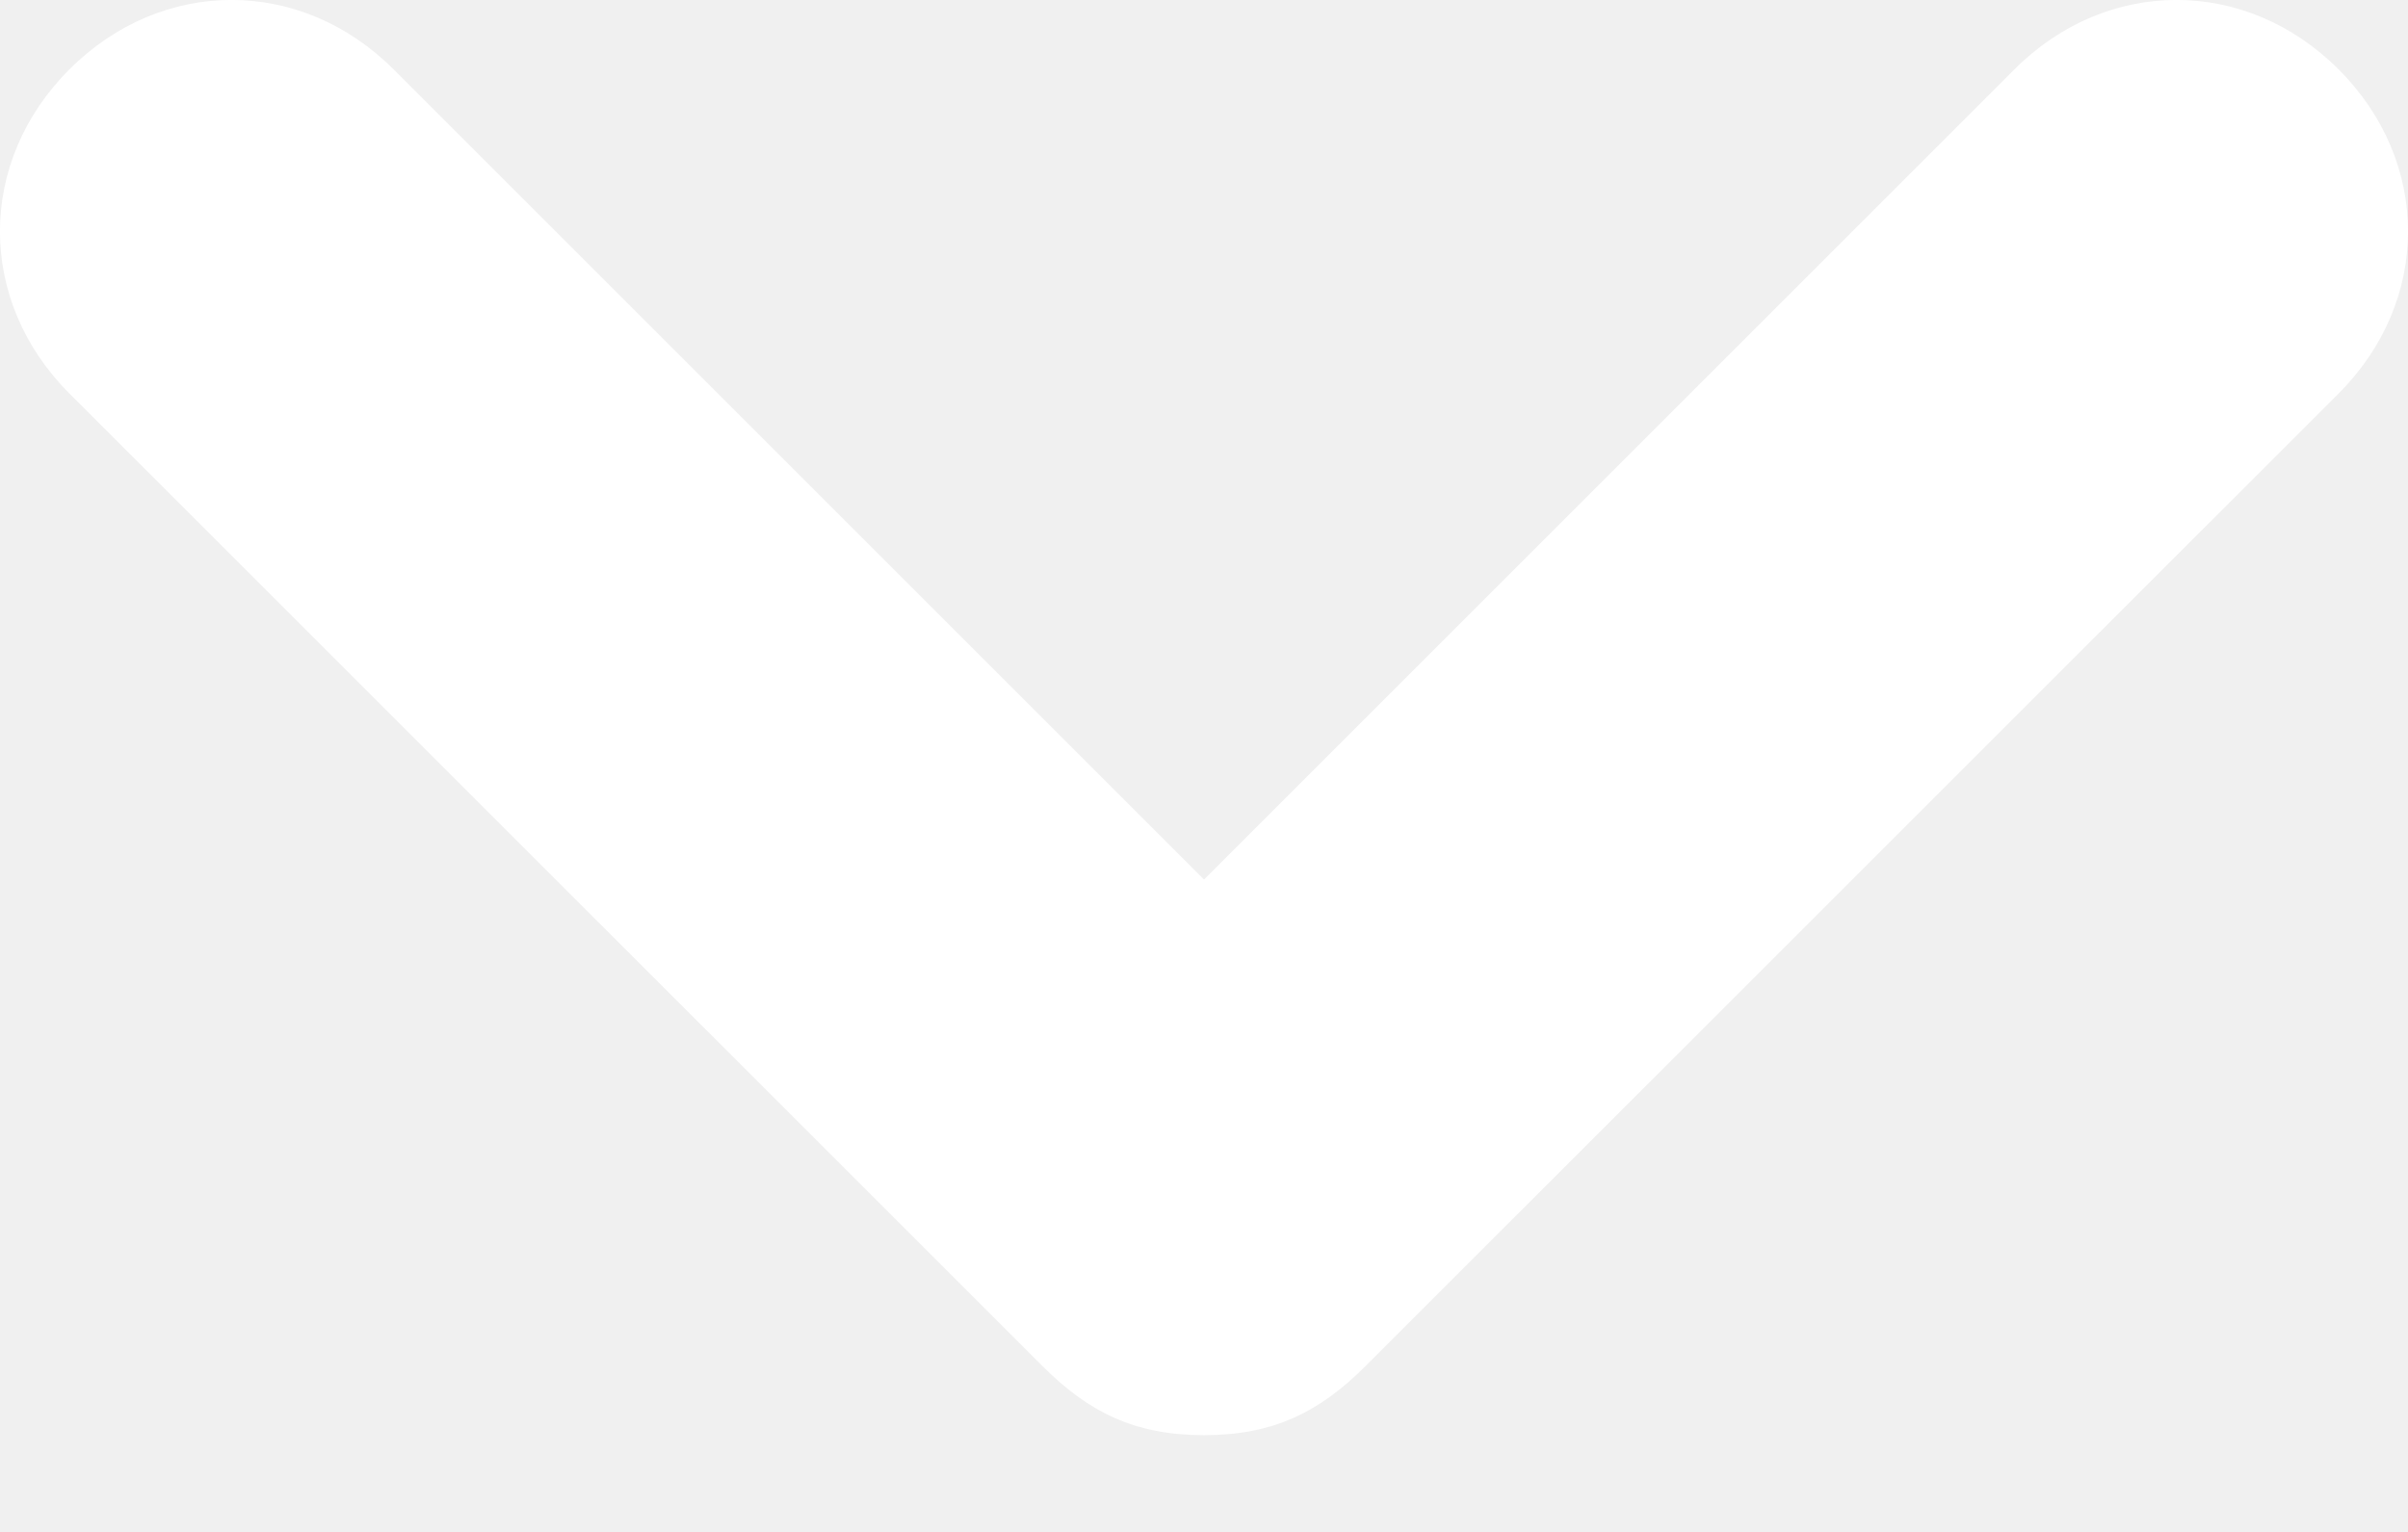
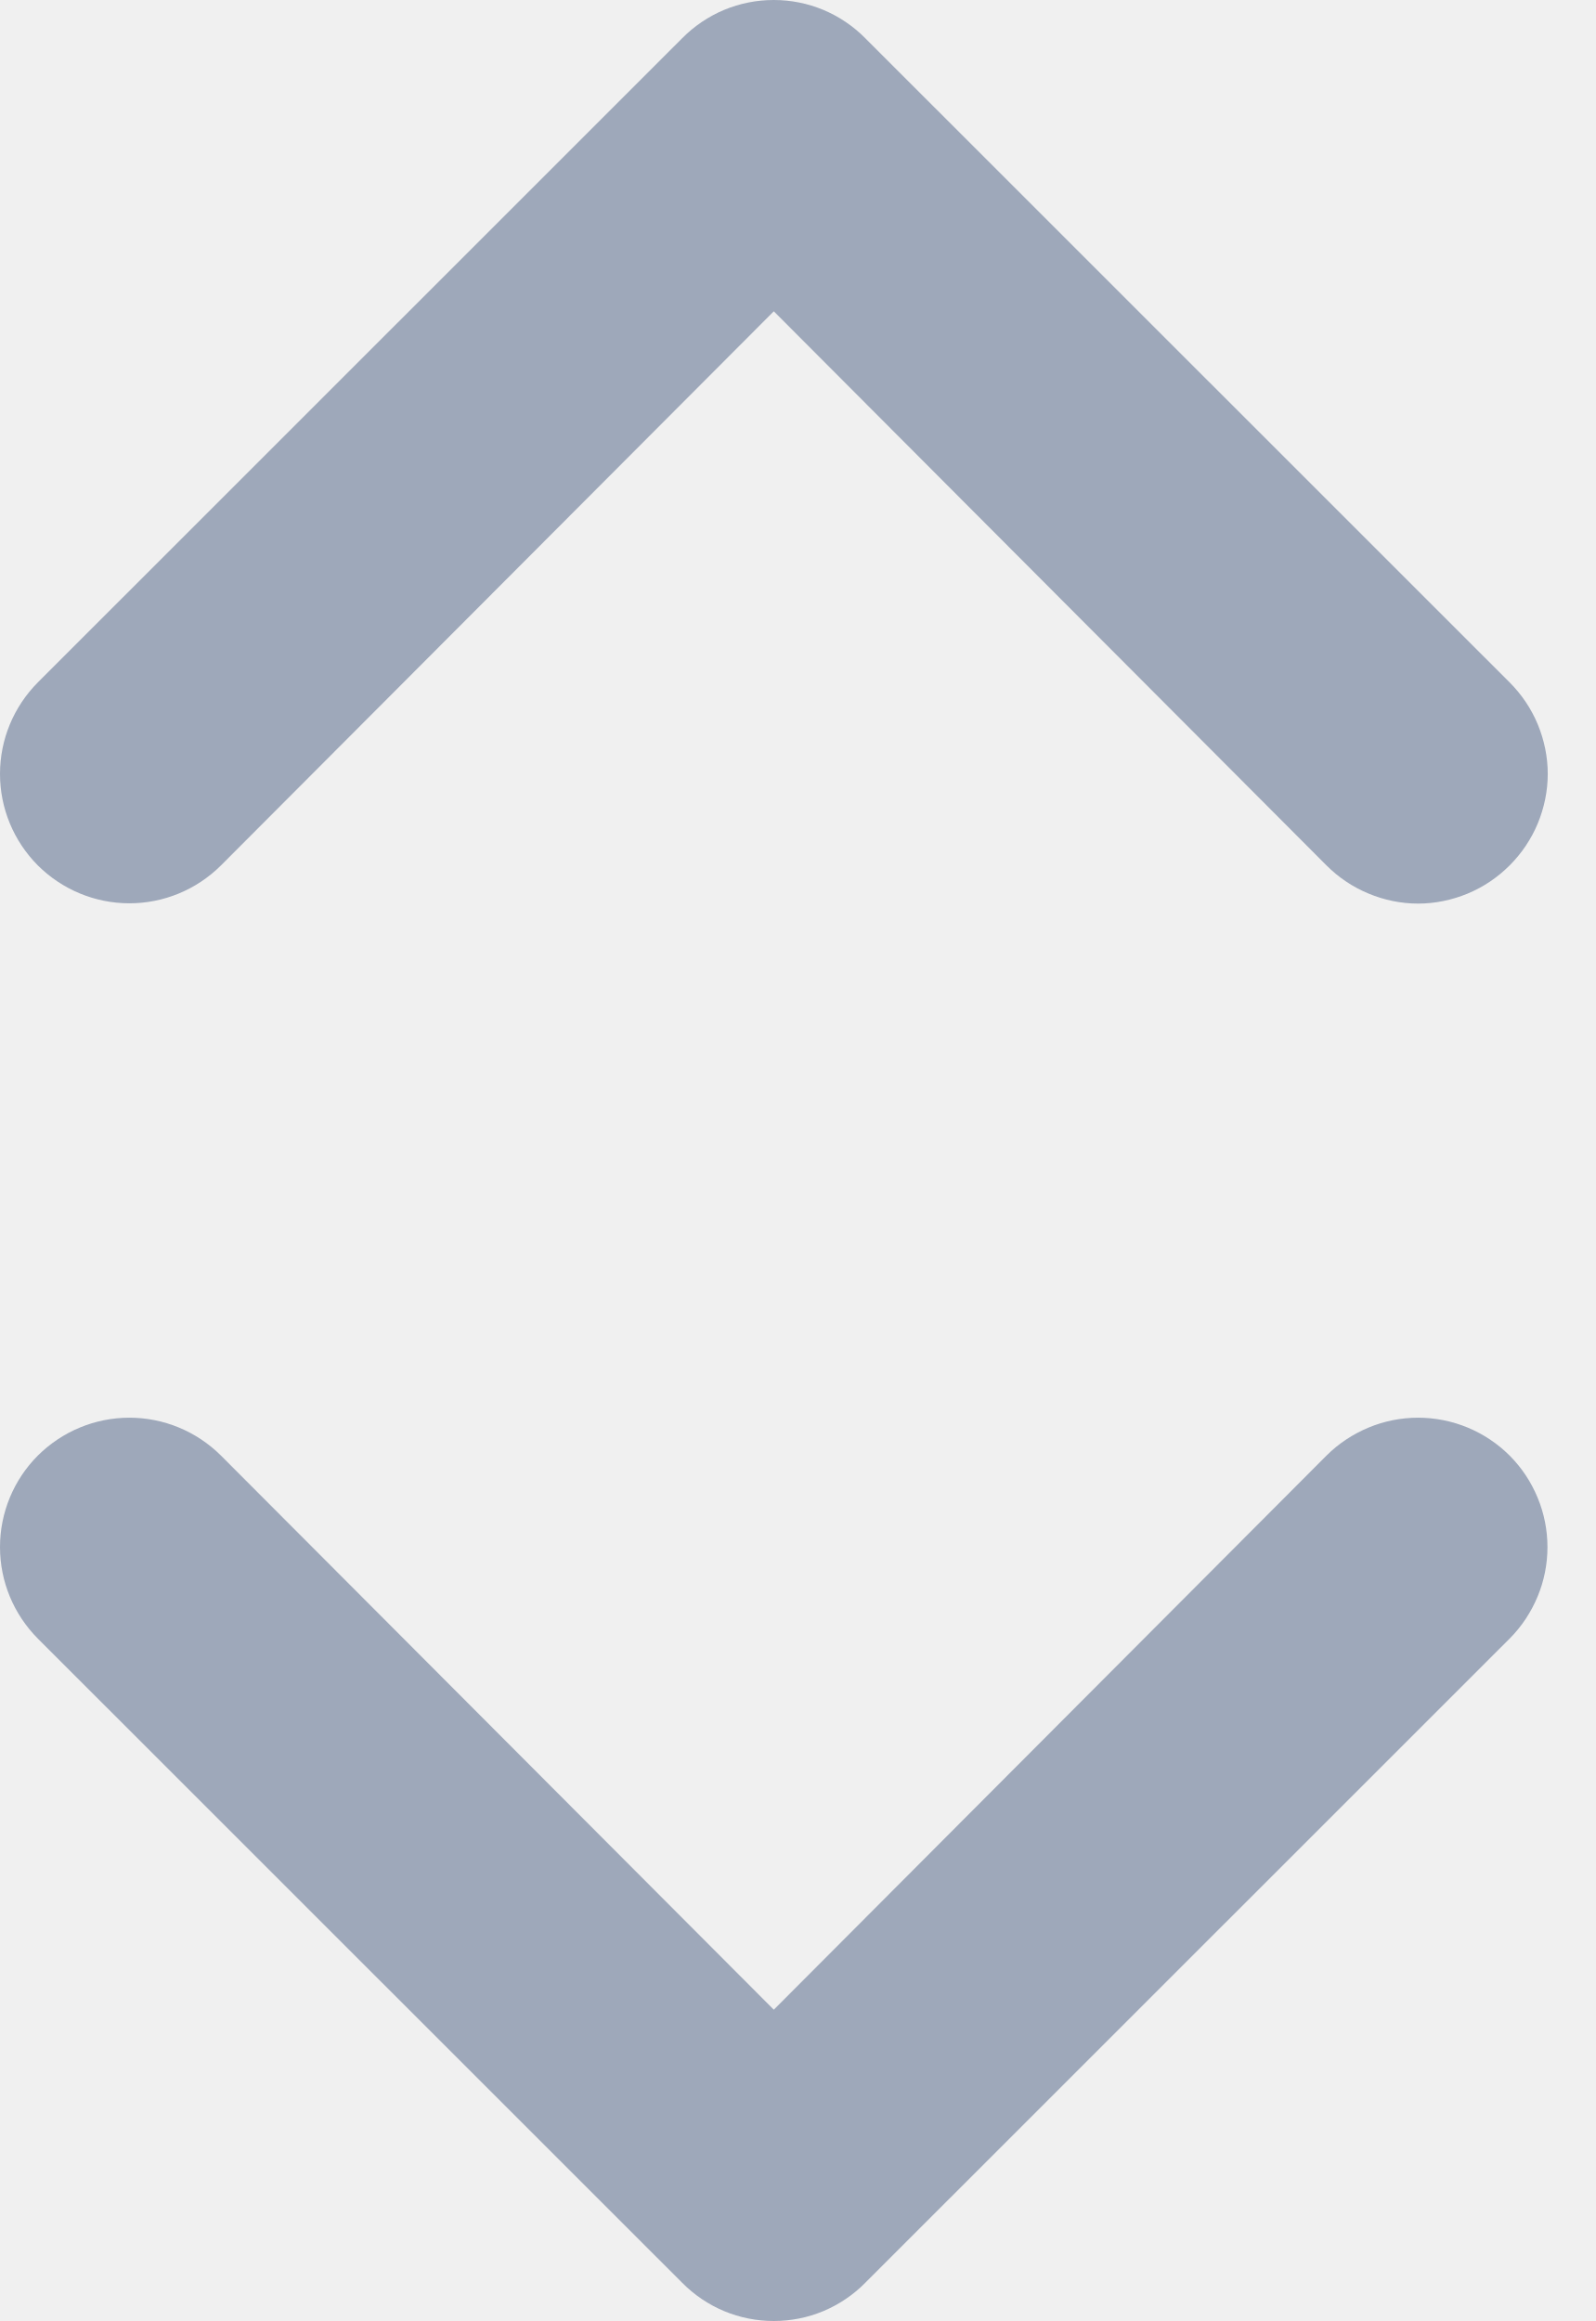
- <svg xmlns="http://www.w3.org/2000/svg" width="11" height="7" viewBox="0 0 11 7" fill="none">
-   <path d="M10.683 0.317C10.26 -0.106 9.625 -0.106 9.202 0.317L5.5 4.019L1.798 0.317C1.375 -0.106 0.74 -0.106 0.317 0.317C-0.106 0.74 -0.106 1.375 0.317 1.798L4.76 6.24C4.971 6.452 5.183 6.558 5.5 6.558C5.817 6.558 6.029 6.452 6.24 6.24L10.683 1.798C11.106 1.375 11.106 0.74 10.683 0.317Z" fill="white" />
+ <svg xmlns="http://www.w3.org/2000/svg" width="11" height="16" viewBox="0 0 11 16" fill="none">
+   <path d="M9.144 10.034L5.334 13.854L1.523 10.034C1.355 9.867 1.129 9.773 0.892 9.773C0.655 9.773 0.429 9.867 0.261 10.034C0.094 10.201 0 10.428 0 10.665C0 10.902 0.094 11.128 0.261 11.296L4.703 15.737C4.785 15.82 4.884 15.887 4.992 15.932C5.1 15.977 5.216 16 5.334 16C5.451 16 5.567 15.977 5.675 15.932C5.783 15.887 5.882 15.82 5.964 15.737L10.406 11.296C10.489 11.213 10.554 11.114 10.599 11.006C10.644 10.898 10.667 10.782 10.667 10.665C10.667 10.548 10.644 10.432 10.599 10.324C10.554 10.215 10.489 10.117 10.406 10.034C10.323 9.951 10.225 9.886 10.117 9.841C10.008 9.796 9.892 9.773 9.775 9.773C9.658 9.773 9.542 9.796 9.434 9.841C9.326 9.886 9.227 9.951 9.144 10.034V10.034ZM1.523 5.966L5.334 2.146L9.144 5.966C9.227 6.049 9.325 6.115 9.434 6.16C9.542 6.205 9.658 6.229 9.775 6.229C9.892 6.229 10.008 6.205 10.117 6.16C10.225 6.115 10.323 6.049 10.406 5.966C10.489 5.883 10.555 5.785 10.6 5.677C10.645 5.568 10.669 5.452 10.669 5.335C10.669 5.218 10.645 5.102 10.6 4.993C10.555 4.885 10.489 4.787 10.406 4.704L5.964 0.263C5.882 0.18 5.783 0.113 5.675 0.068C5.567 0.023 5.451 0 5.334 0C5.216 0 5.1 0.023 4.992 0.068C4.884 0.113 4.785 0.18 4.703 0.263L0.261 4.704C0.094 4.872 0 5.098 0 5.335C0 5.572 0.094 5.798 0.261 5.966C0.429 6.133 0.655 6.227 0.892 6.227C1.129 6.227 1.355 6.133 1.523 5.966Z" fill="#9EA8BA" />
</svg>
